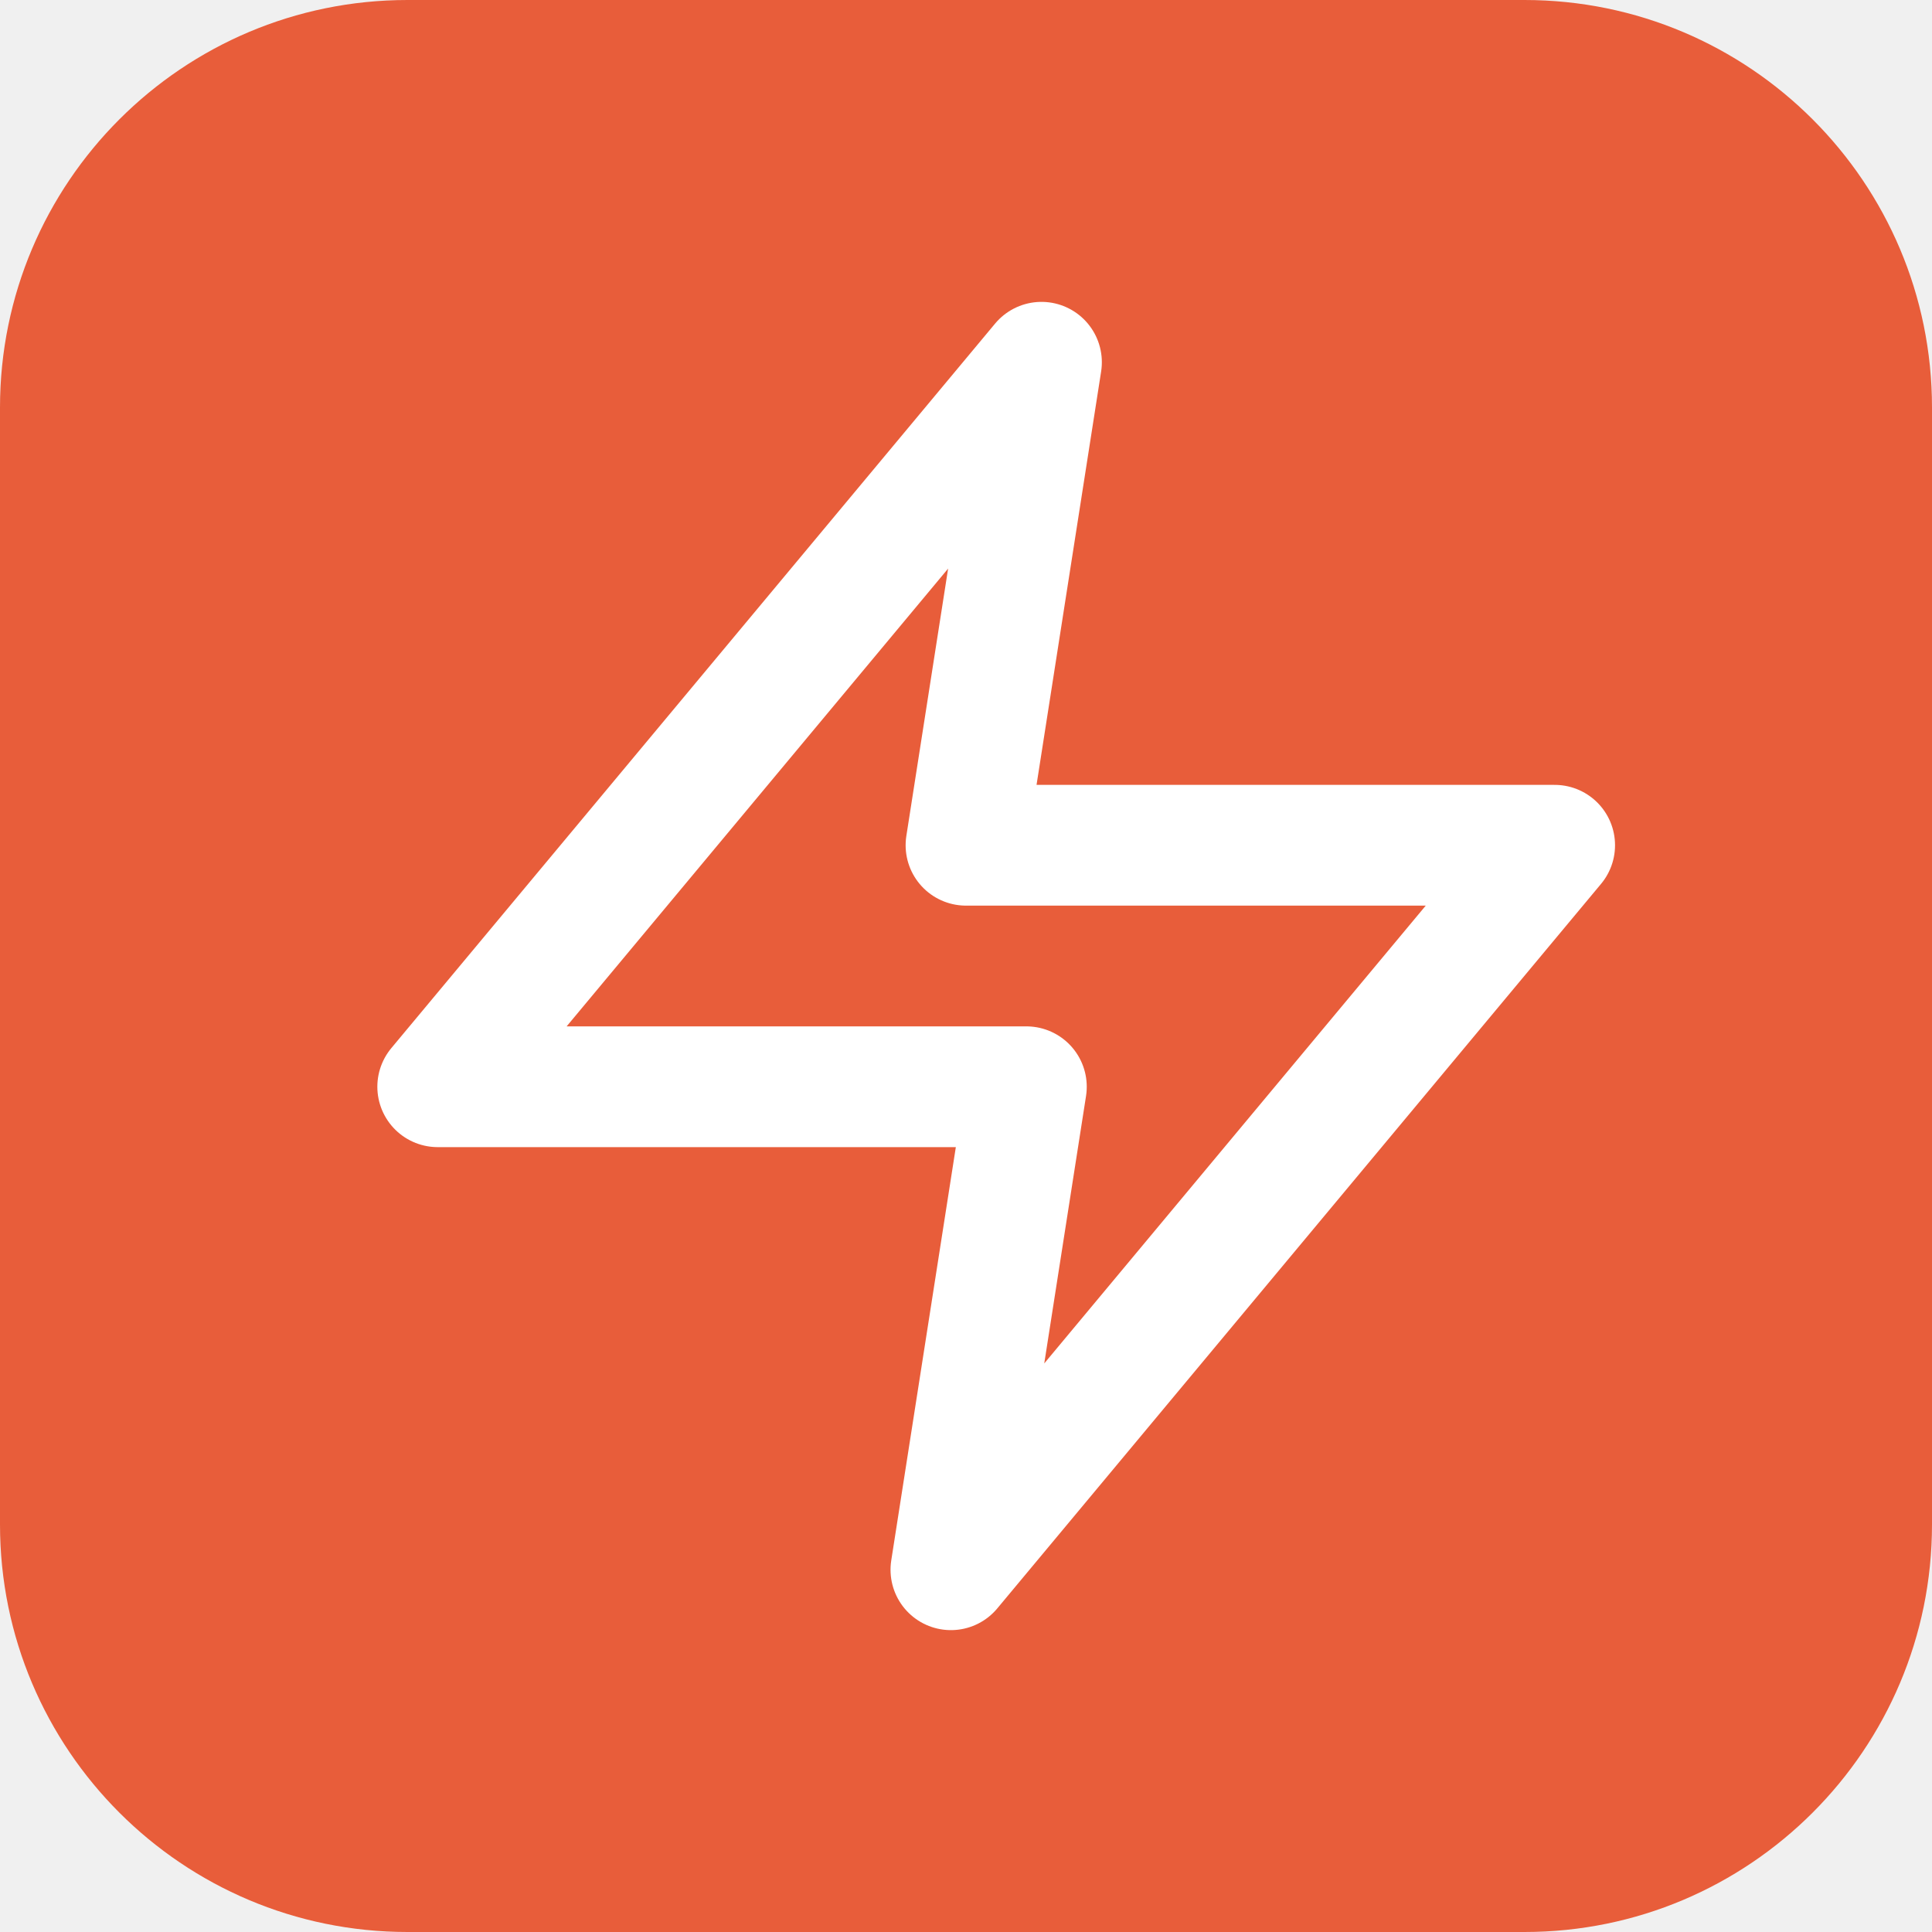
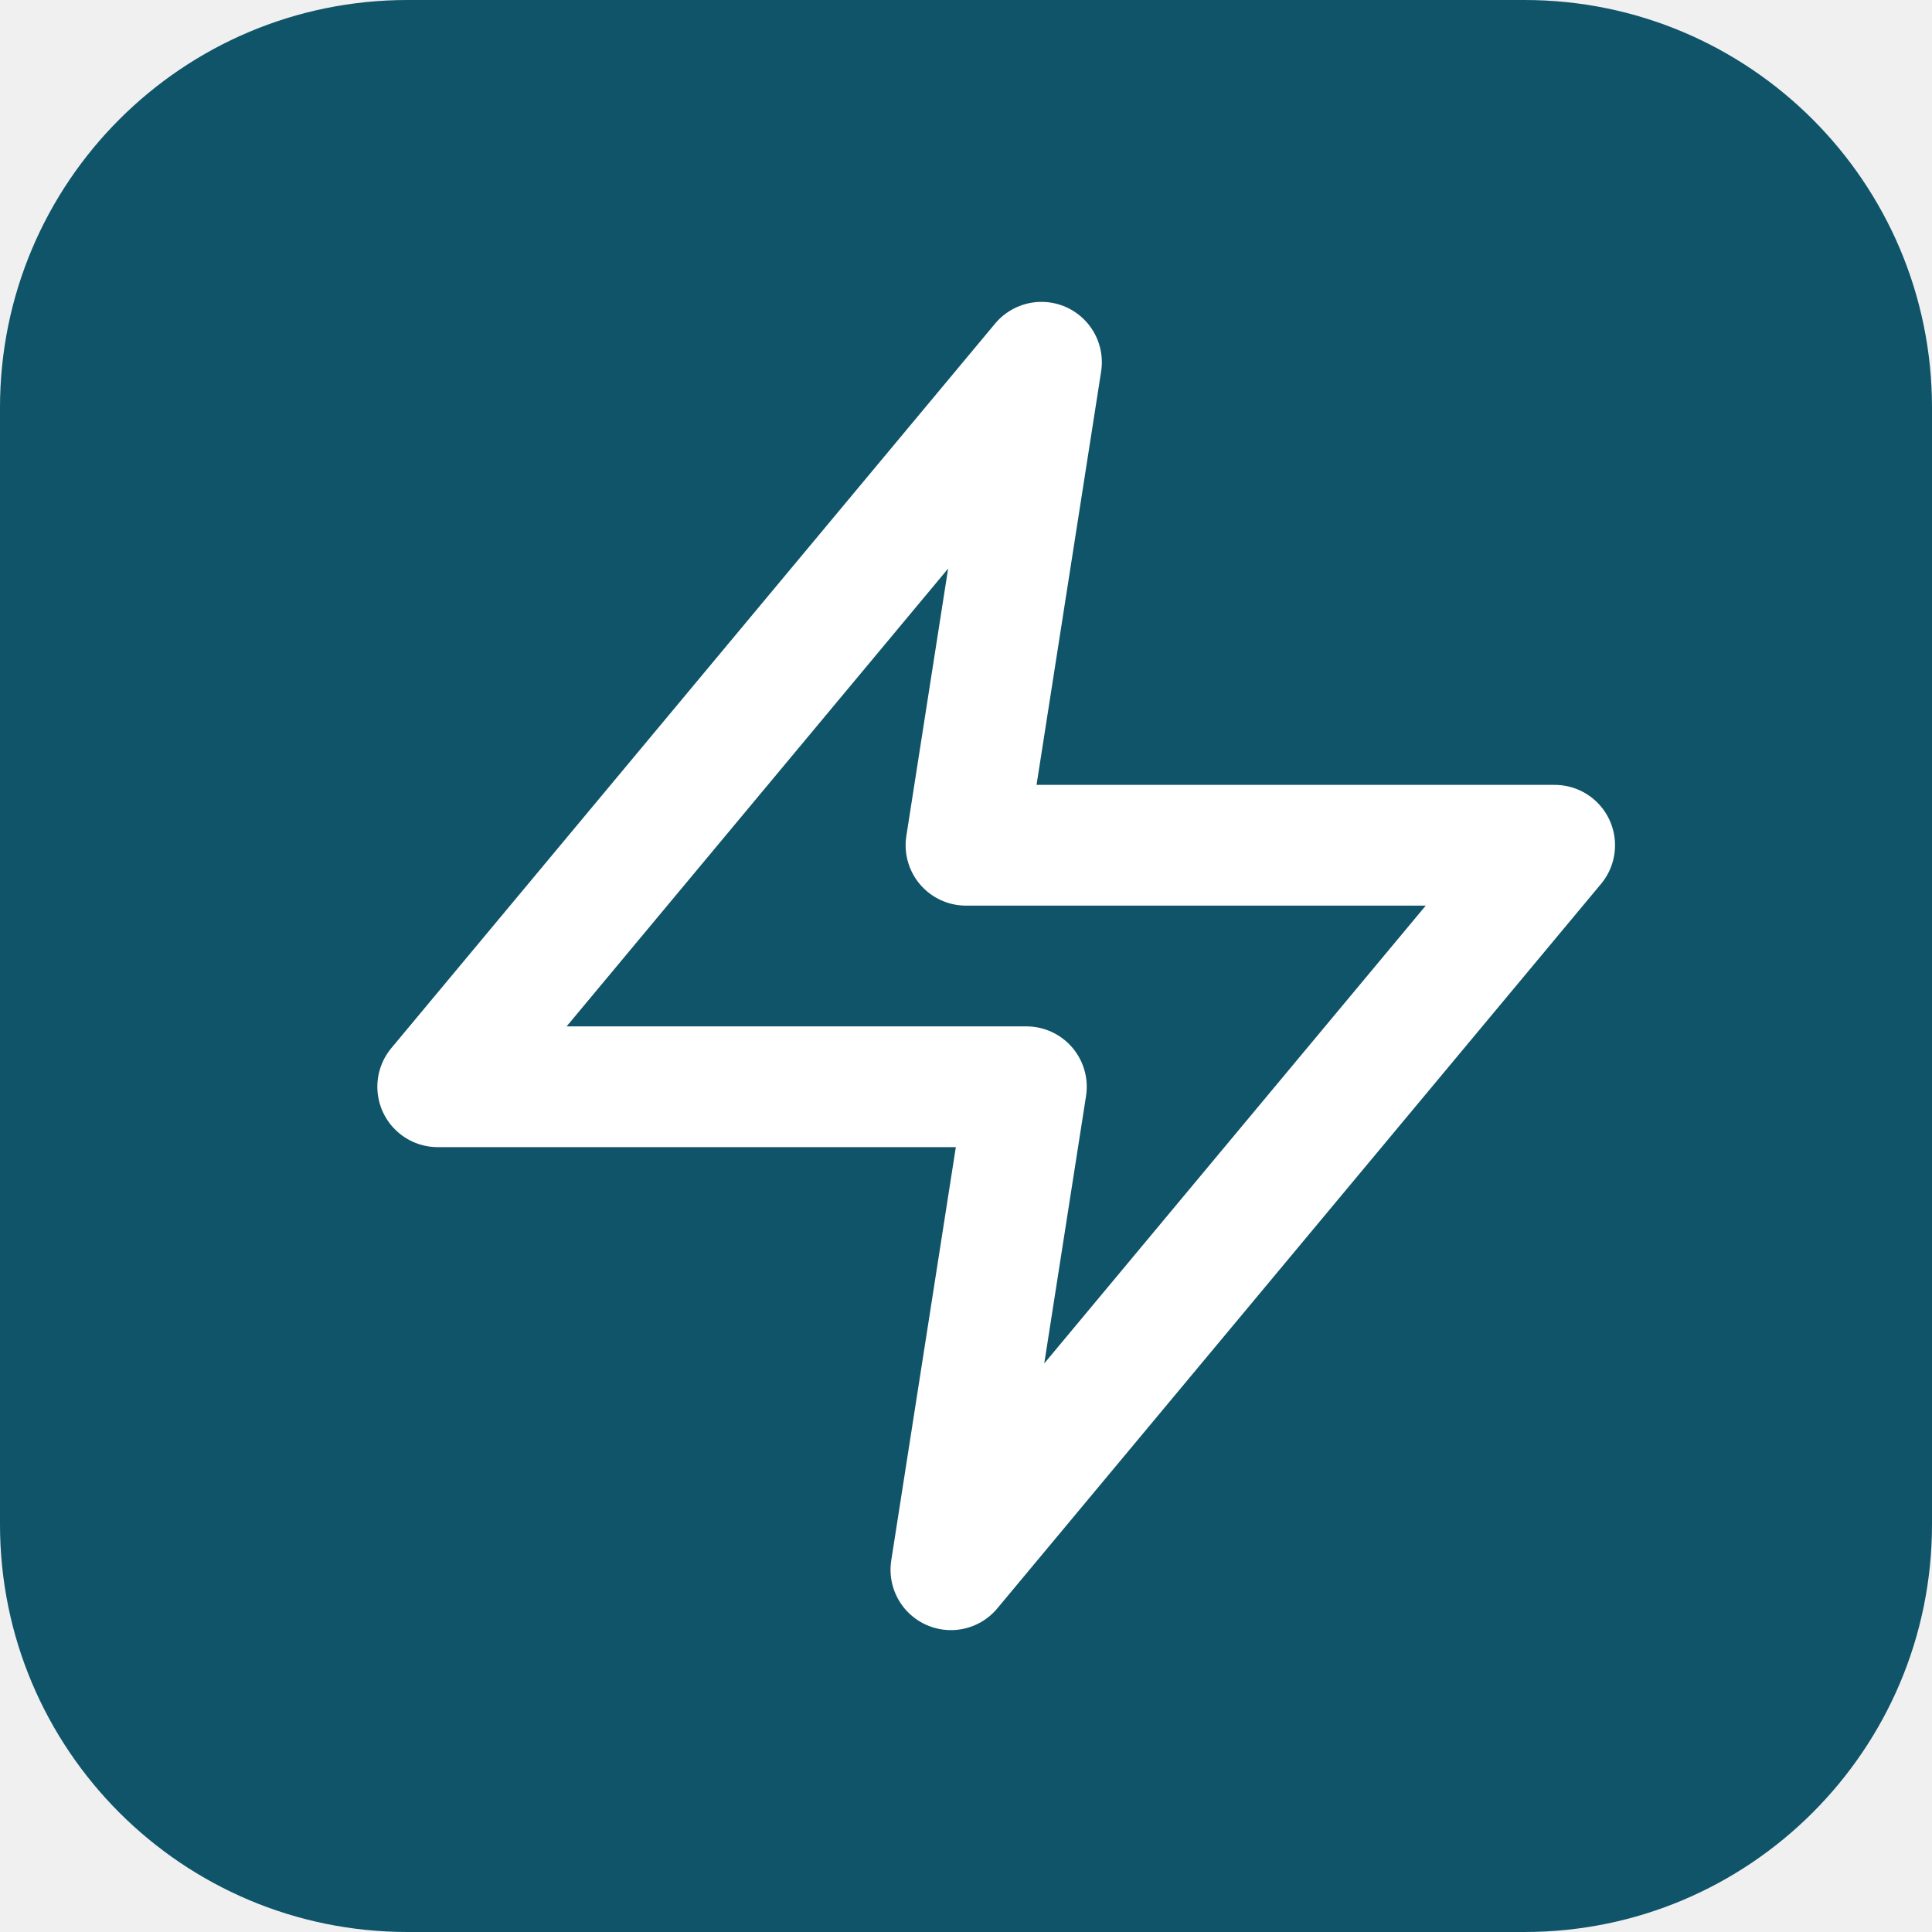
<svg xmlns="http://www.w3.org/2000/svg" width="512" height="512" viewBox="0 0 512 512" fill="none">
  <rect width="512" height="512" rx="108" fill="url(#gradient)" />
  <path d="M276 96L116 288h156l-20 128 160-192H256l20-128z" stroke="white" stroke-width="32" stroke-linecap="round" stroke-linejoin="round" fill="none" />
  <defs>
    <linearGradient id="gradient" x1="0" y1="0" x2="512" y2="512">
-       <stop offset="0%" stop-color="#E85D3A" />
-       <stop offset="100%" stop-color="#D4A843" />
+       <stop offset="0%" stop-color="#105469" />
+       <stop offset="100%" stop-color="#3F8FA6" />
    </linearGradient>
  </defs>
</svg>
